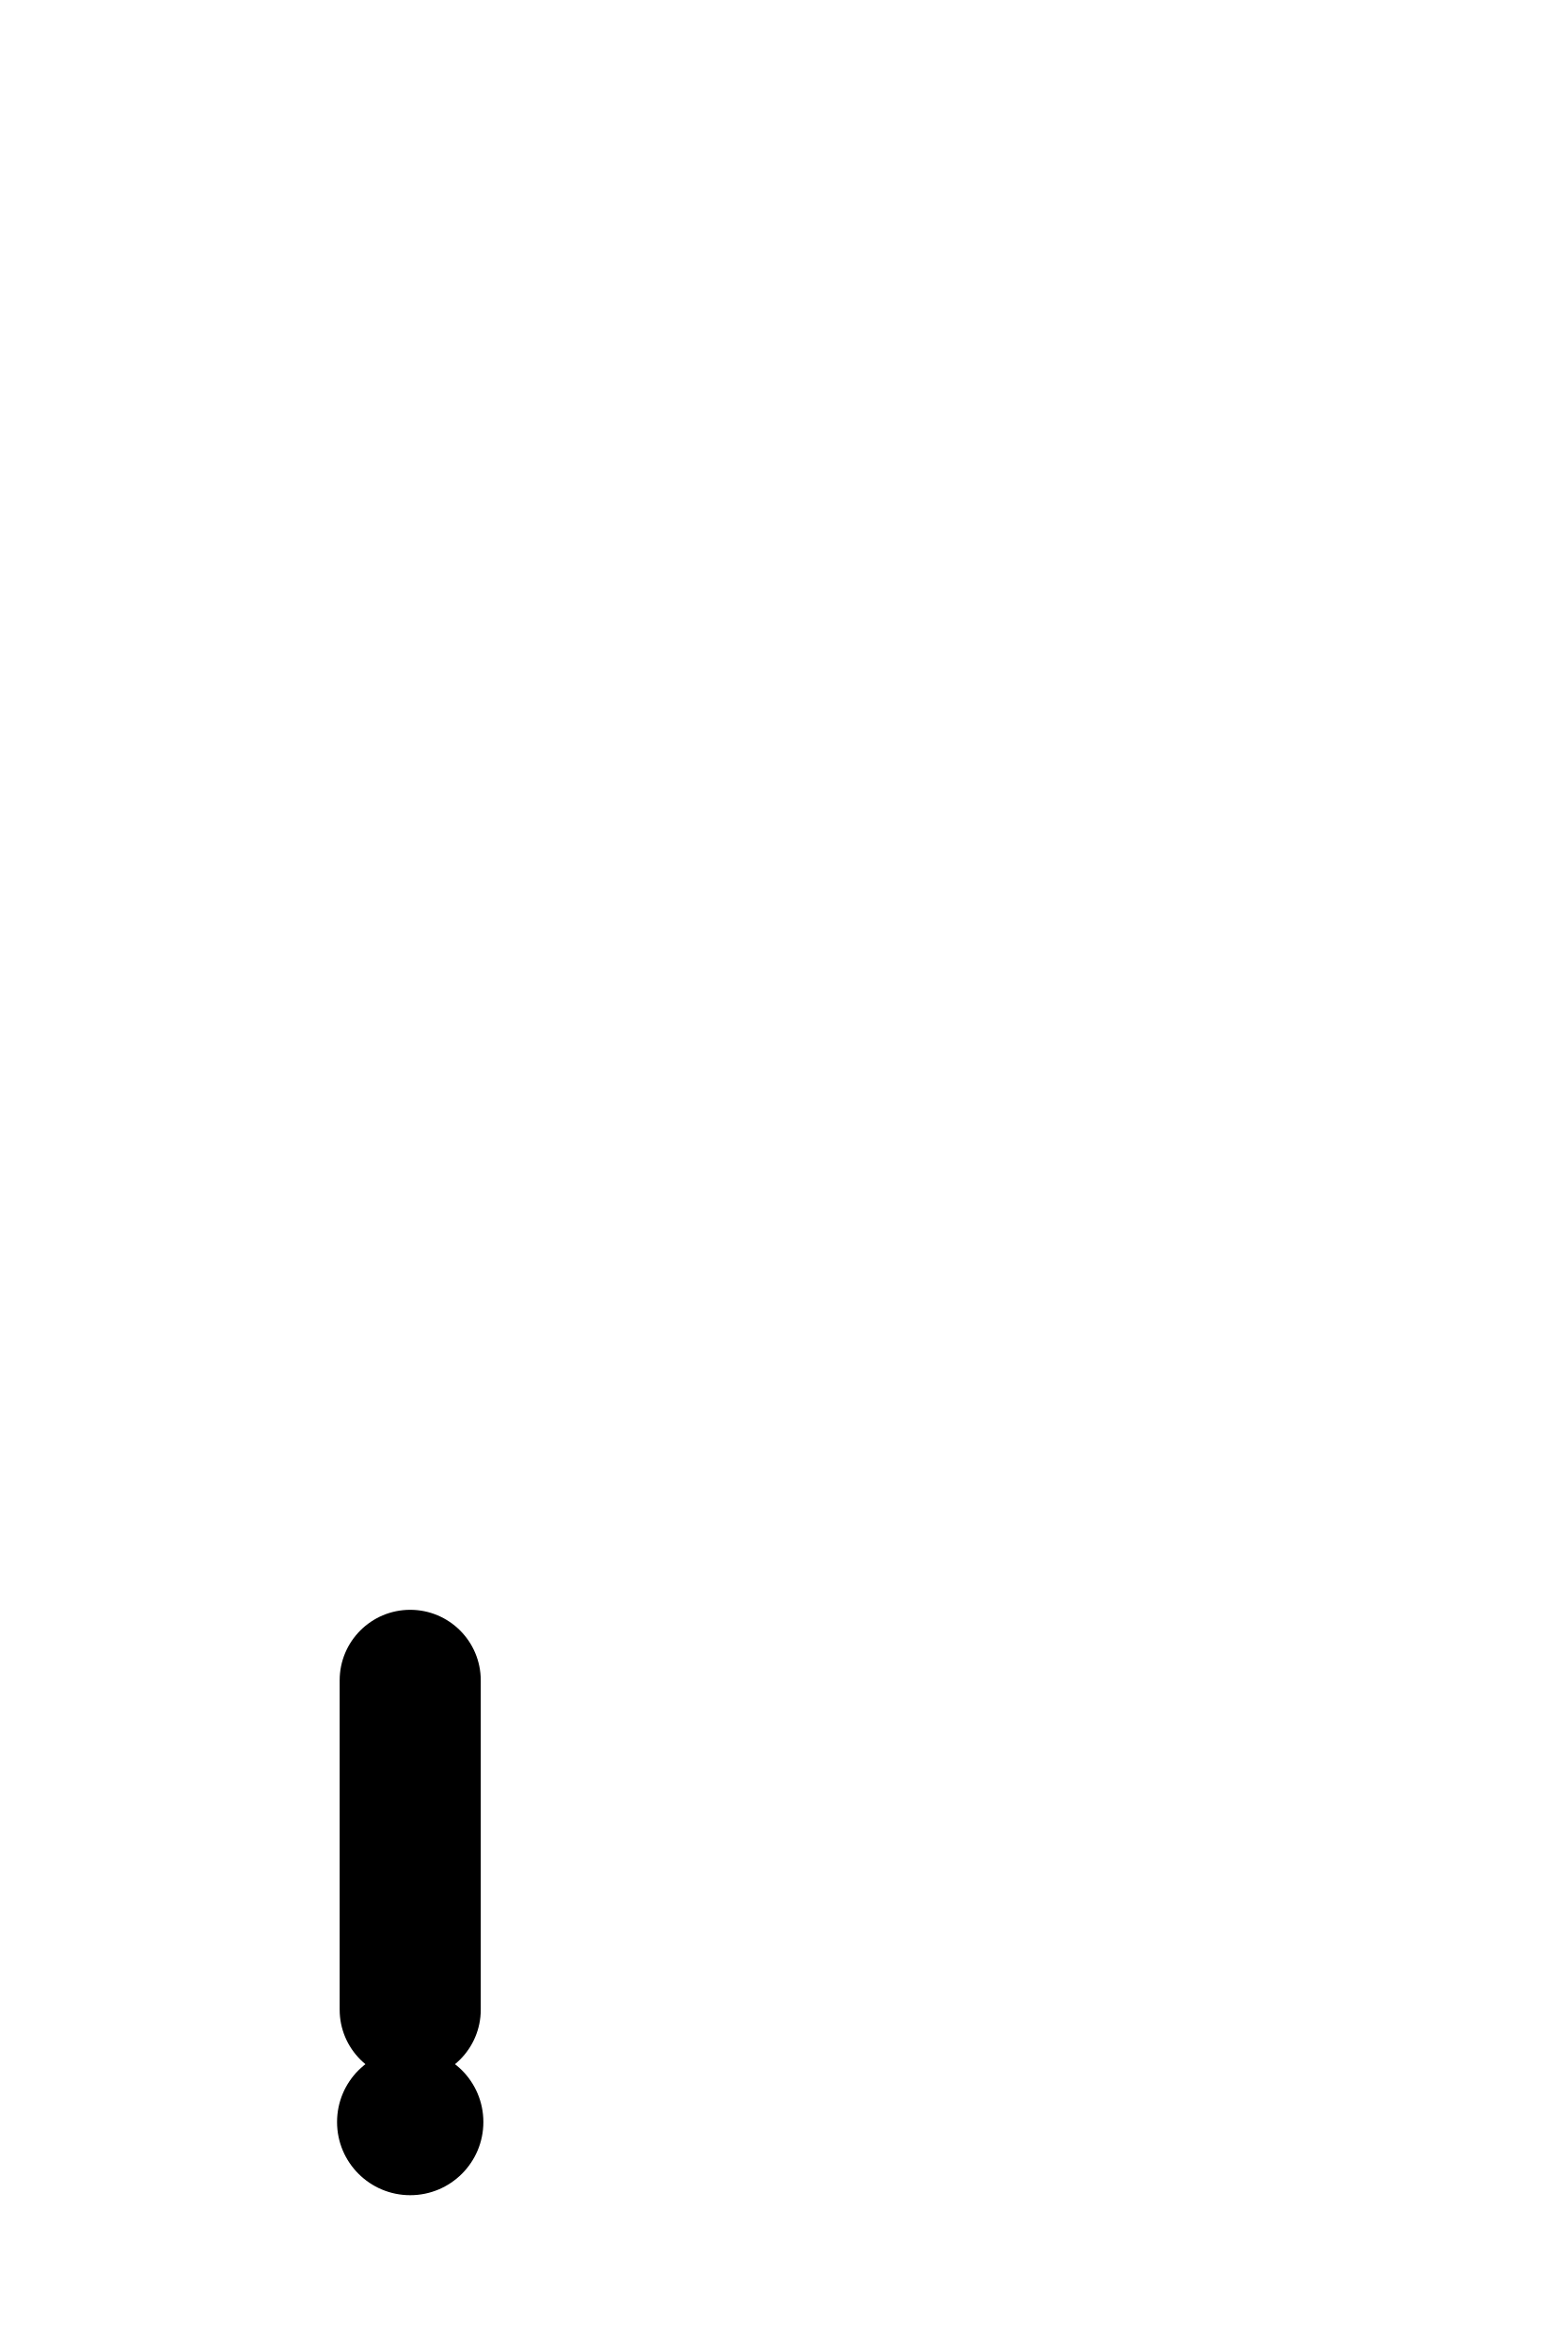
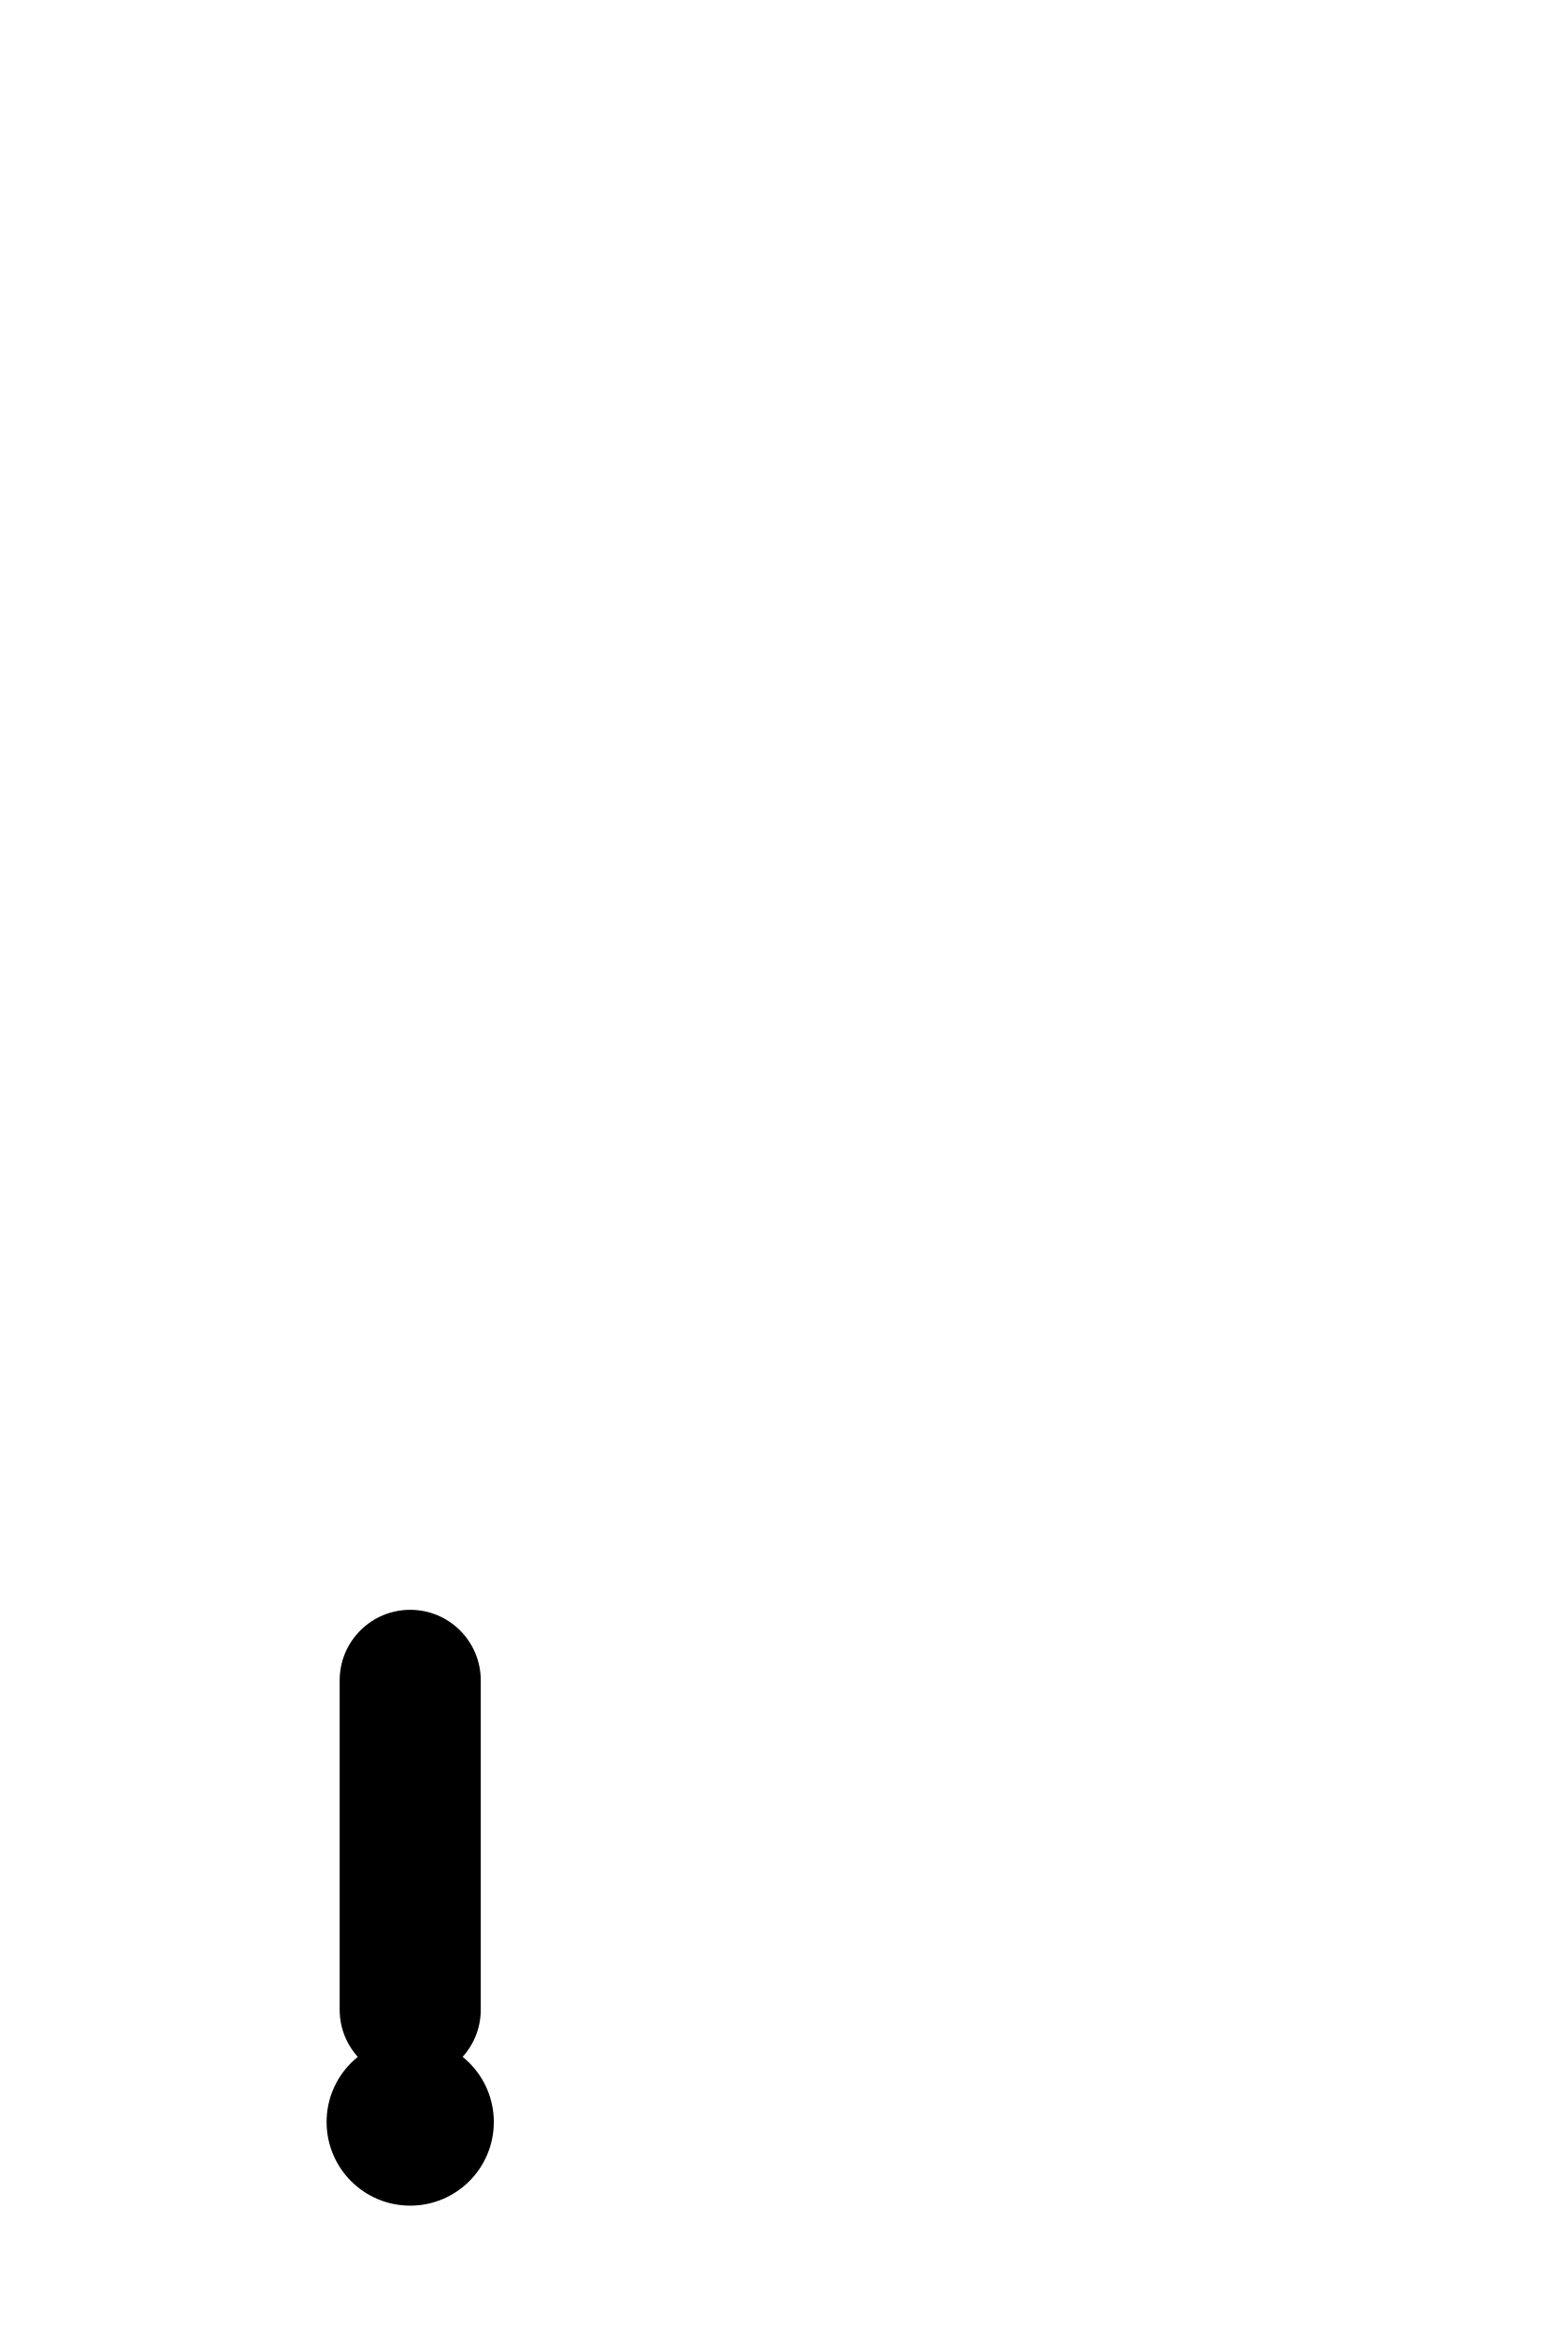
<svg xmlns="http://www.w3.org/2000/svg" width="600" height="900" viewBox="0 0 600 900">
  <path id="shirt" d="M157 616 H157 A27 27 0 0 1 184 643 V769 A27 27 0 0 1 157 796 H157 A27 27 0 0 1 130 769 V643 A27 27 0 0 1 157 616 Z" fill="#000" />
+   <path id="line" d="M125 812 A32 32 0 1 0 189 812 A32 32 0 1 0 125 812 Z" fill="#000" />
  <path id="skin" d="M129 812 A28 28 0 1 0 185 812 A28 28 0 1 0 129 812 Z" fill="#000" />
</svg>
